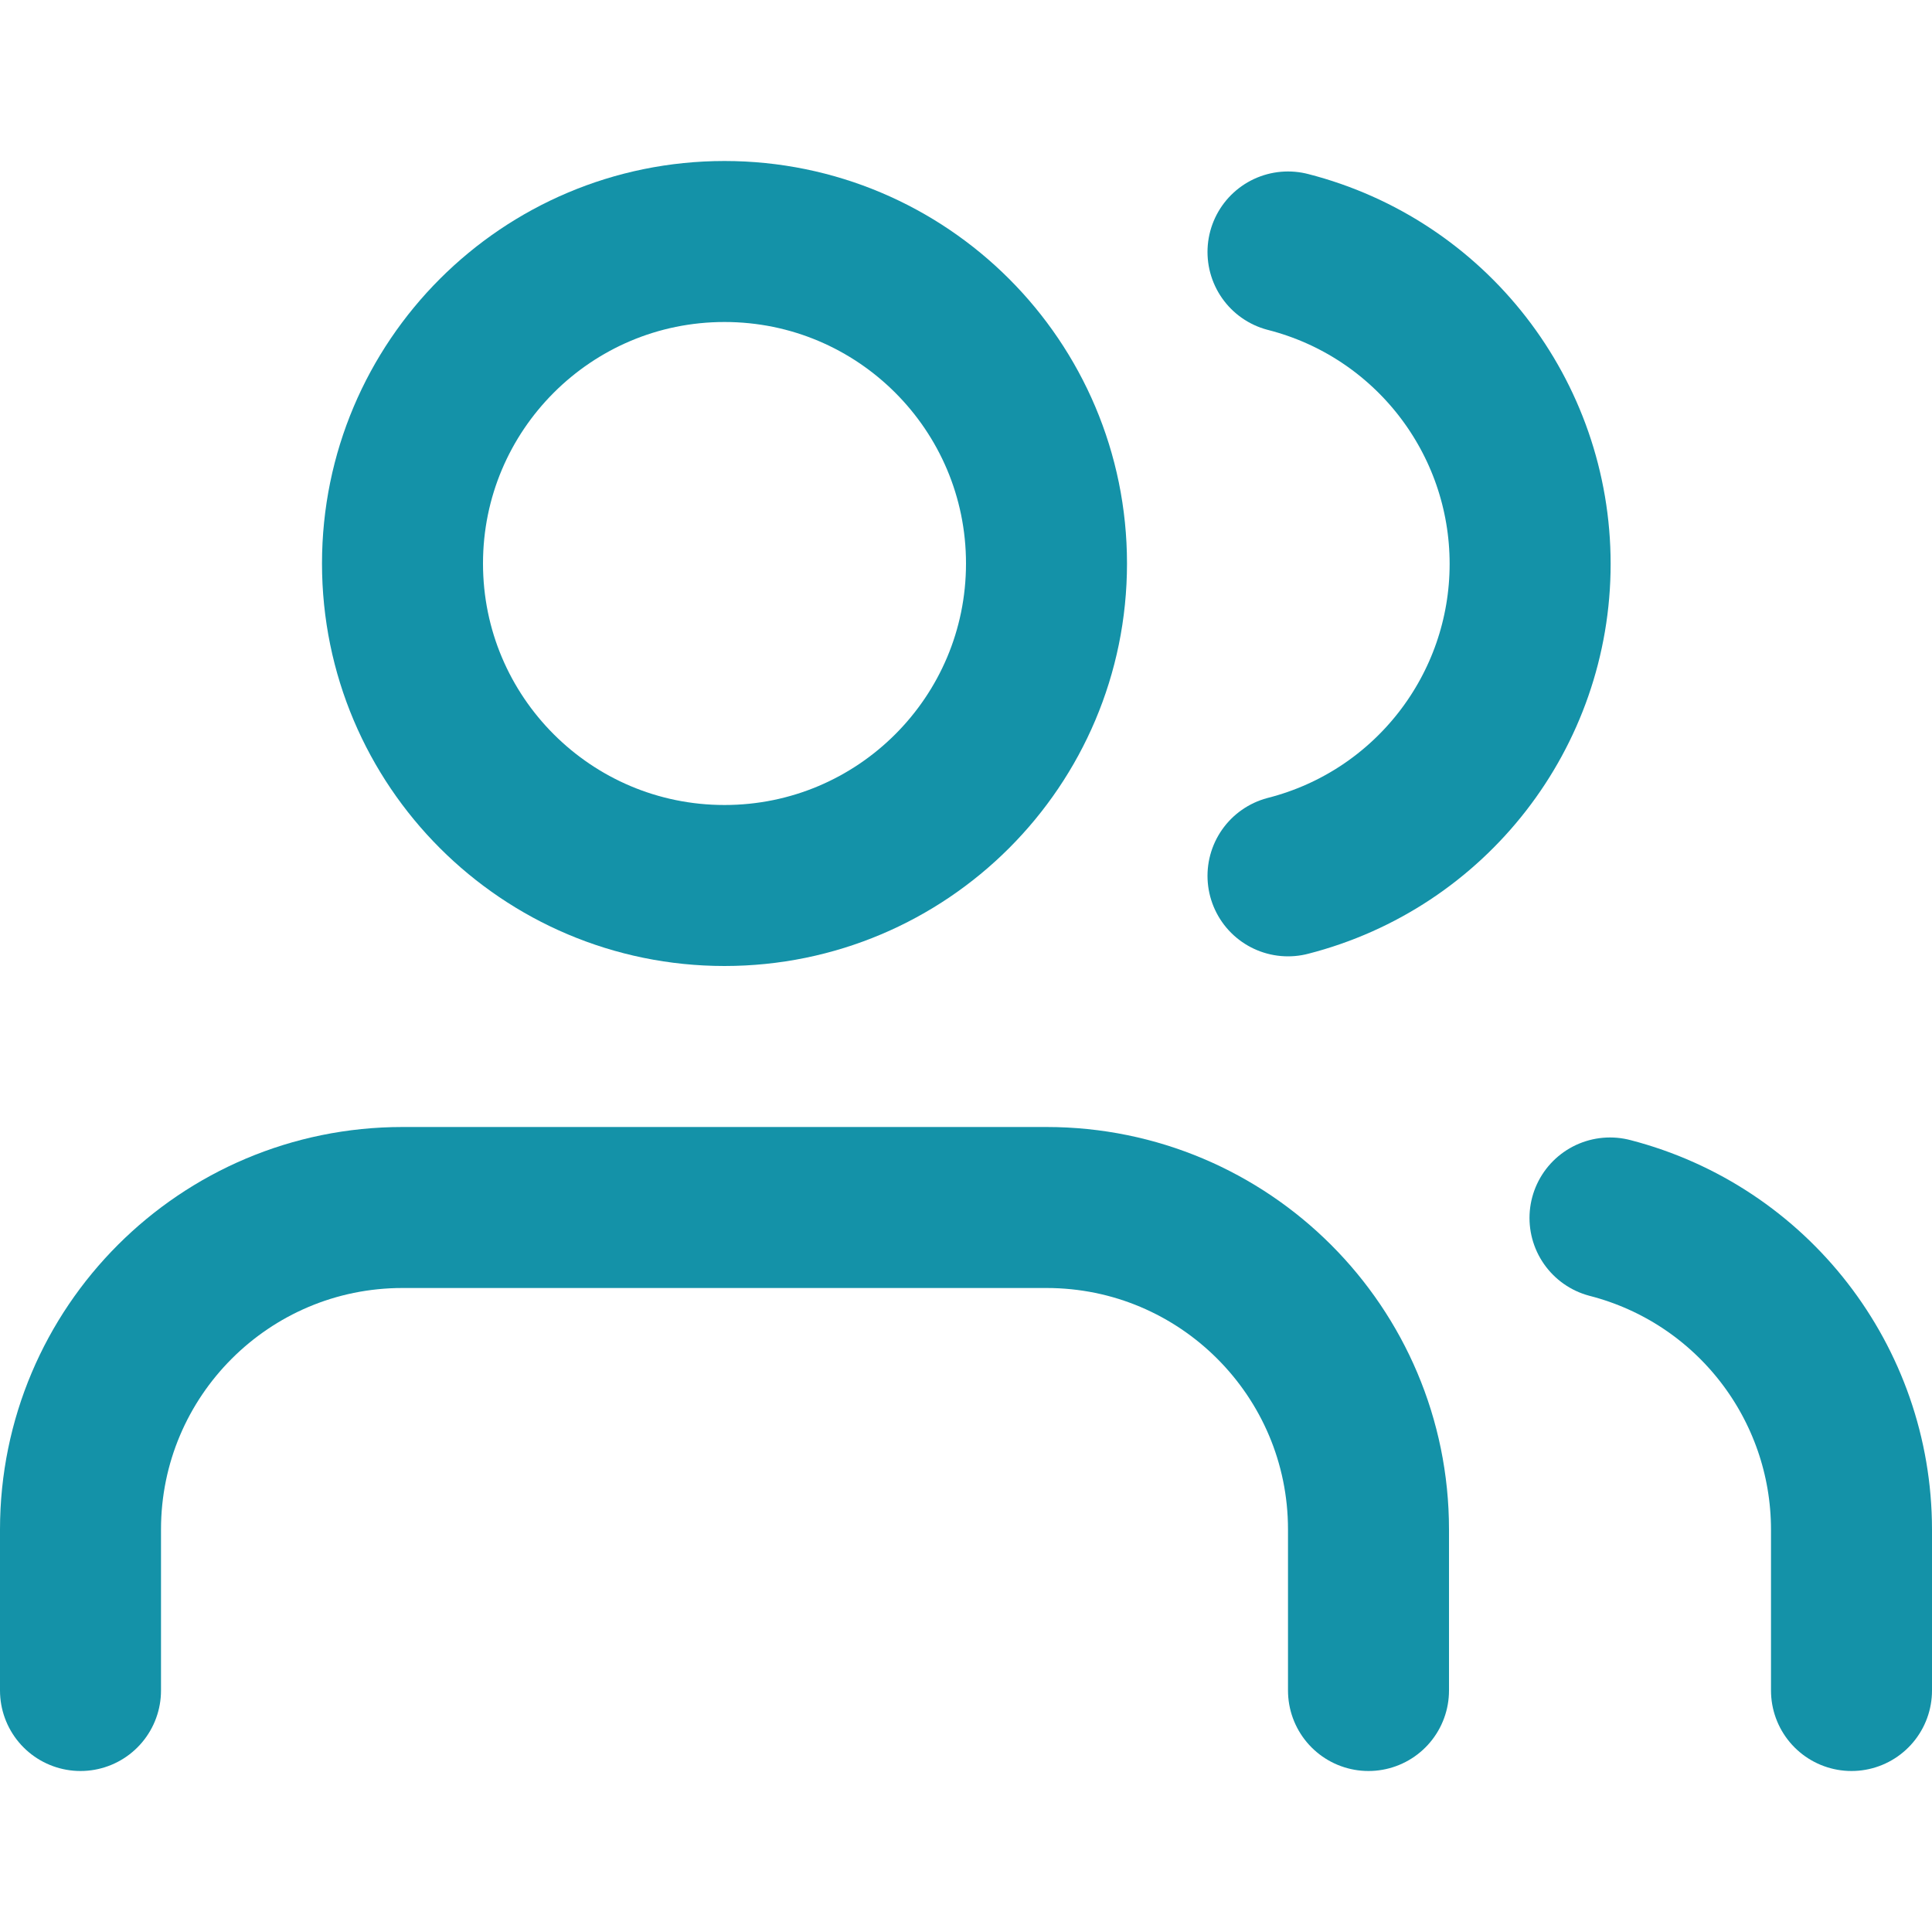
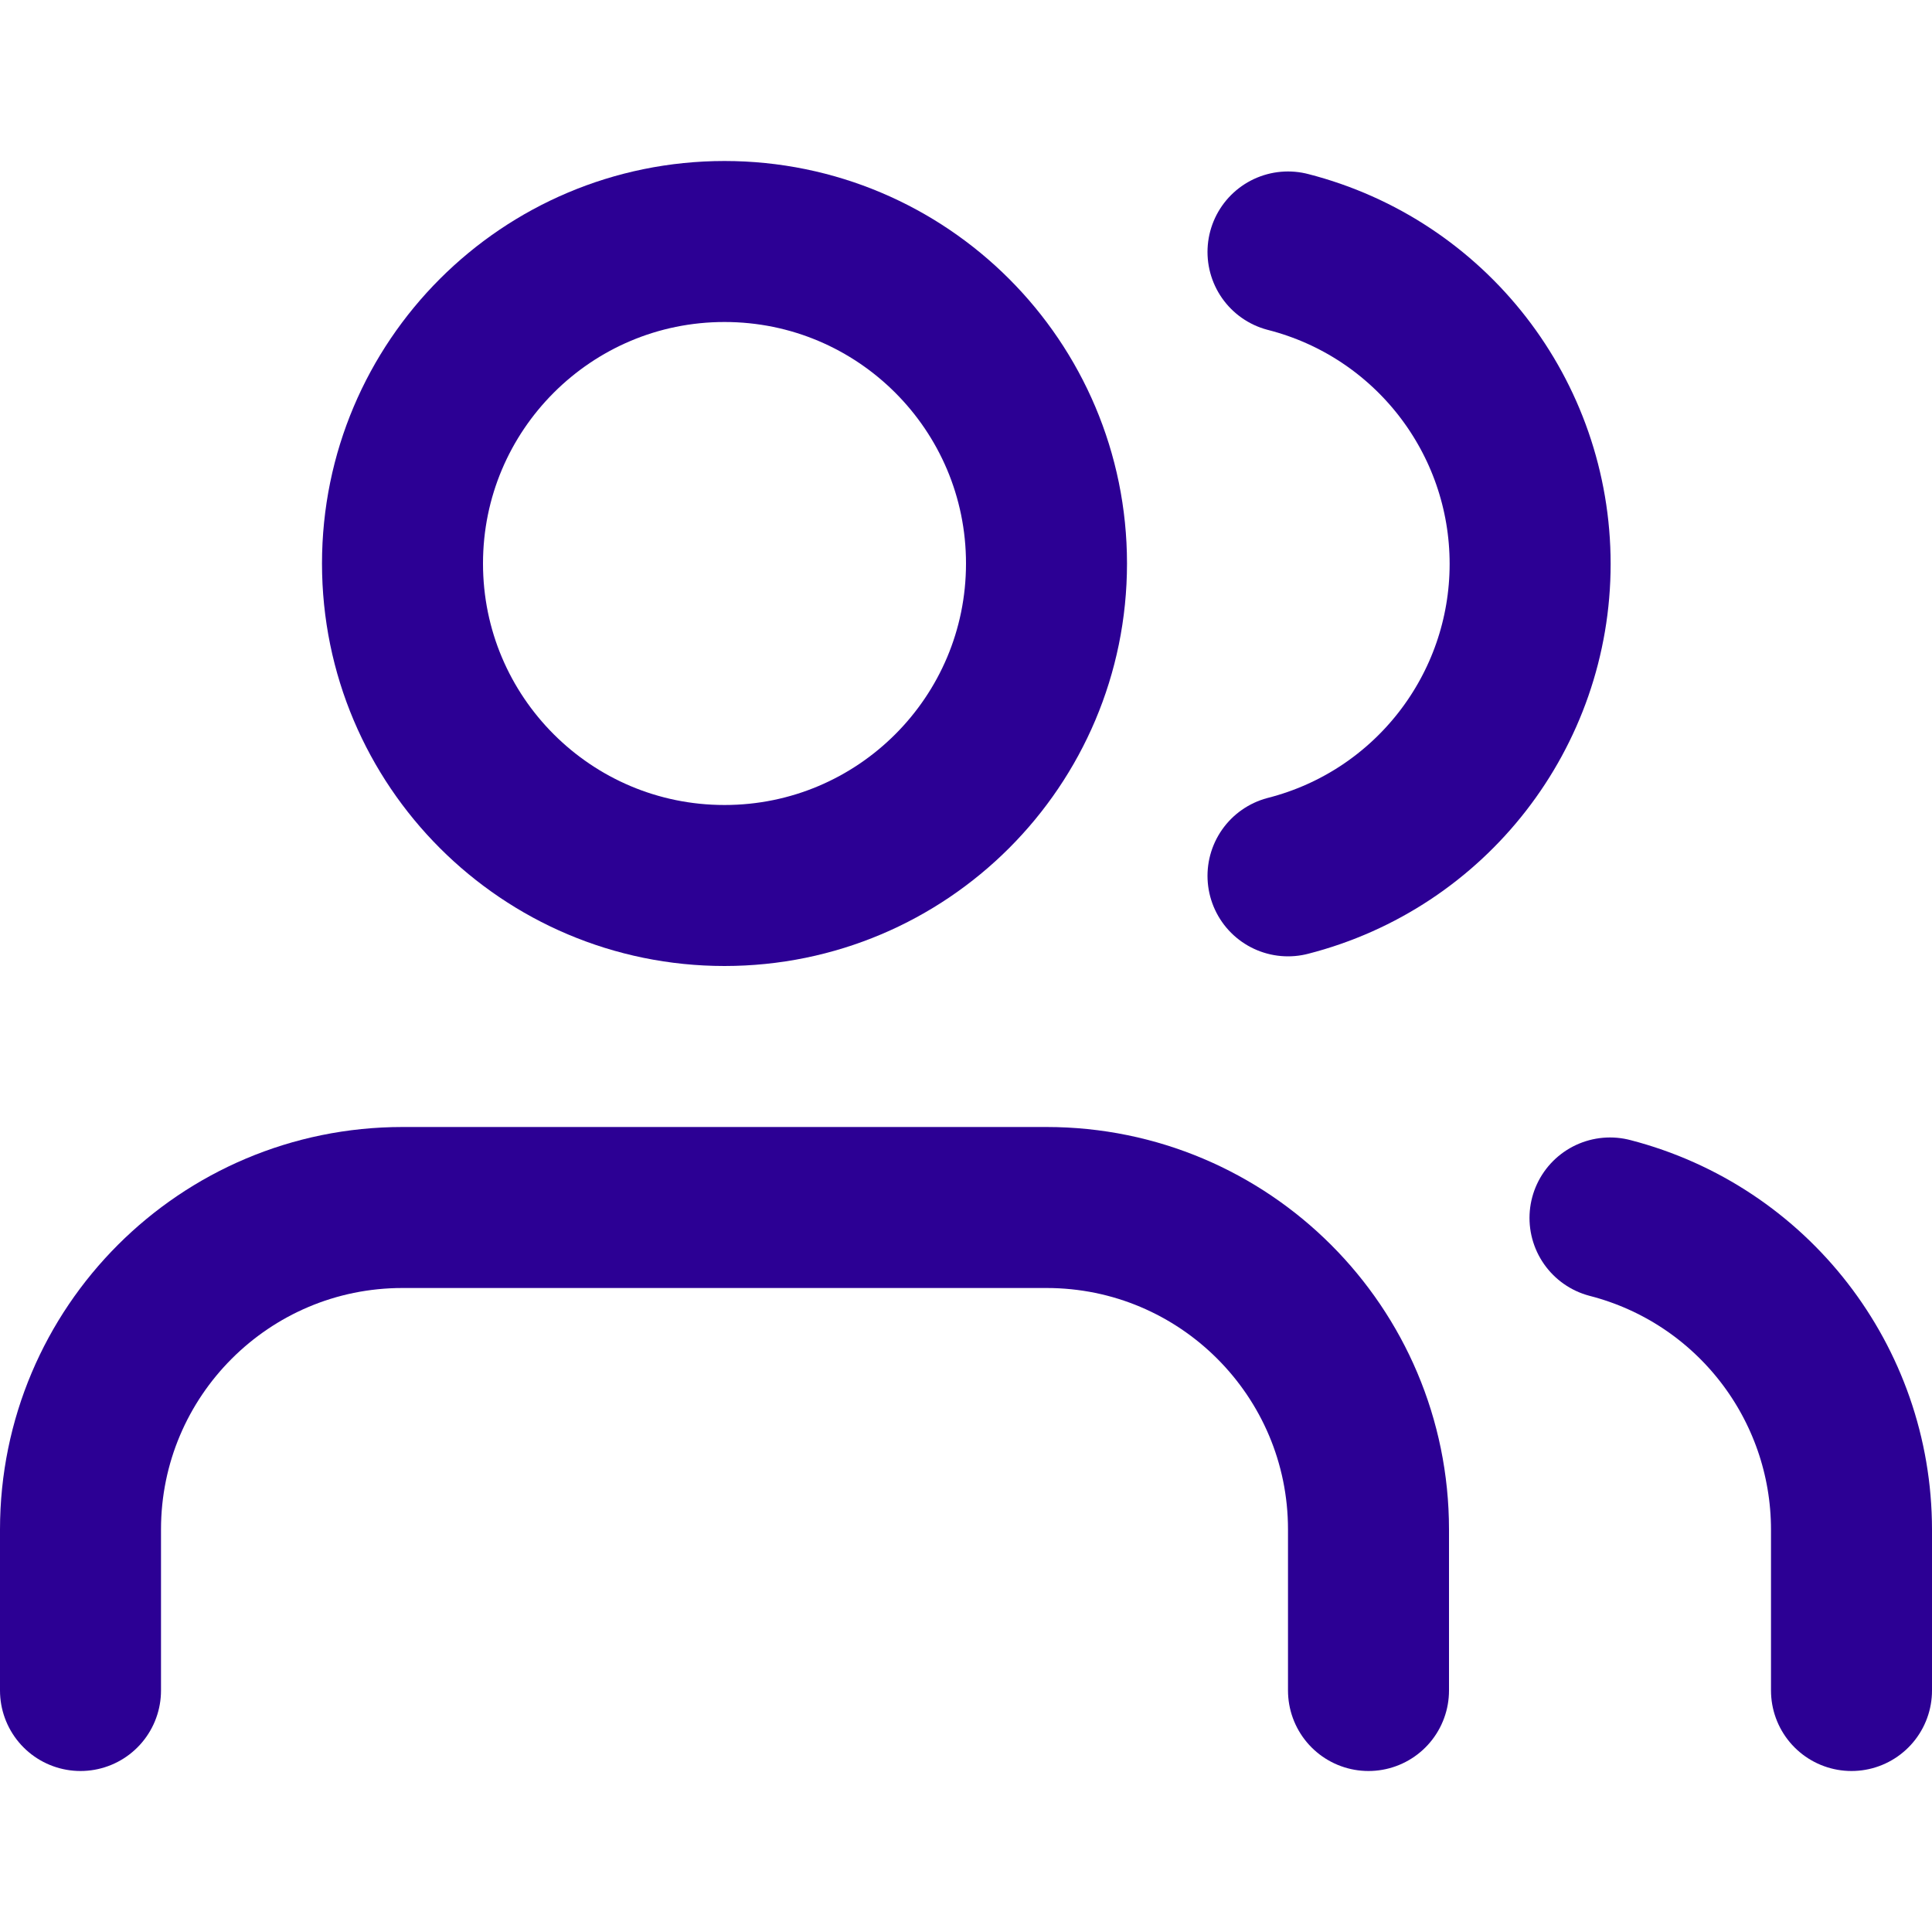
- <svg xmlns="http://www.w3.org/2000/svg" width="24" height="24" viewBox="0 0 24 24" fill="none" stroke="#1492a8" stroke-width="2" stroke-linecap="round" stroke-linejoin="round" class="feather feather-users">
+ <svg xmlns="http://www.w3.org/2000/svg" width="24" height="24" viewBox="0 0 24 24" fill="none" stroke="#2c0094" stroke-width="2" stroke-linecap="round" stroke-linejoin="round" class="feather feather-users">
  <path d="M17 21v-2a4 4 0 0 0-4-4H5a4 4 0 0 0-4 4v2" />
  <circle cx="9" cy="7" r="4" />
  <path d="M23 21v-2a4 4 0 0 0-3-3.87" />
  <path d="M16 3.13a4 4 0 0 1 0 7.75" />
</svg>
